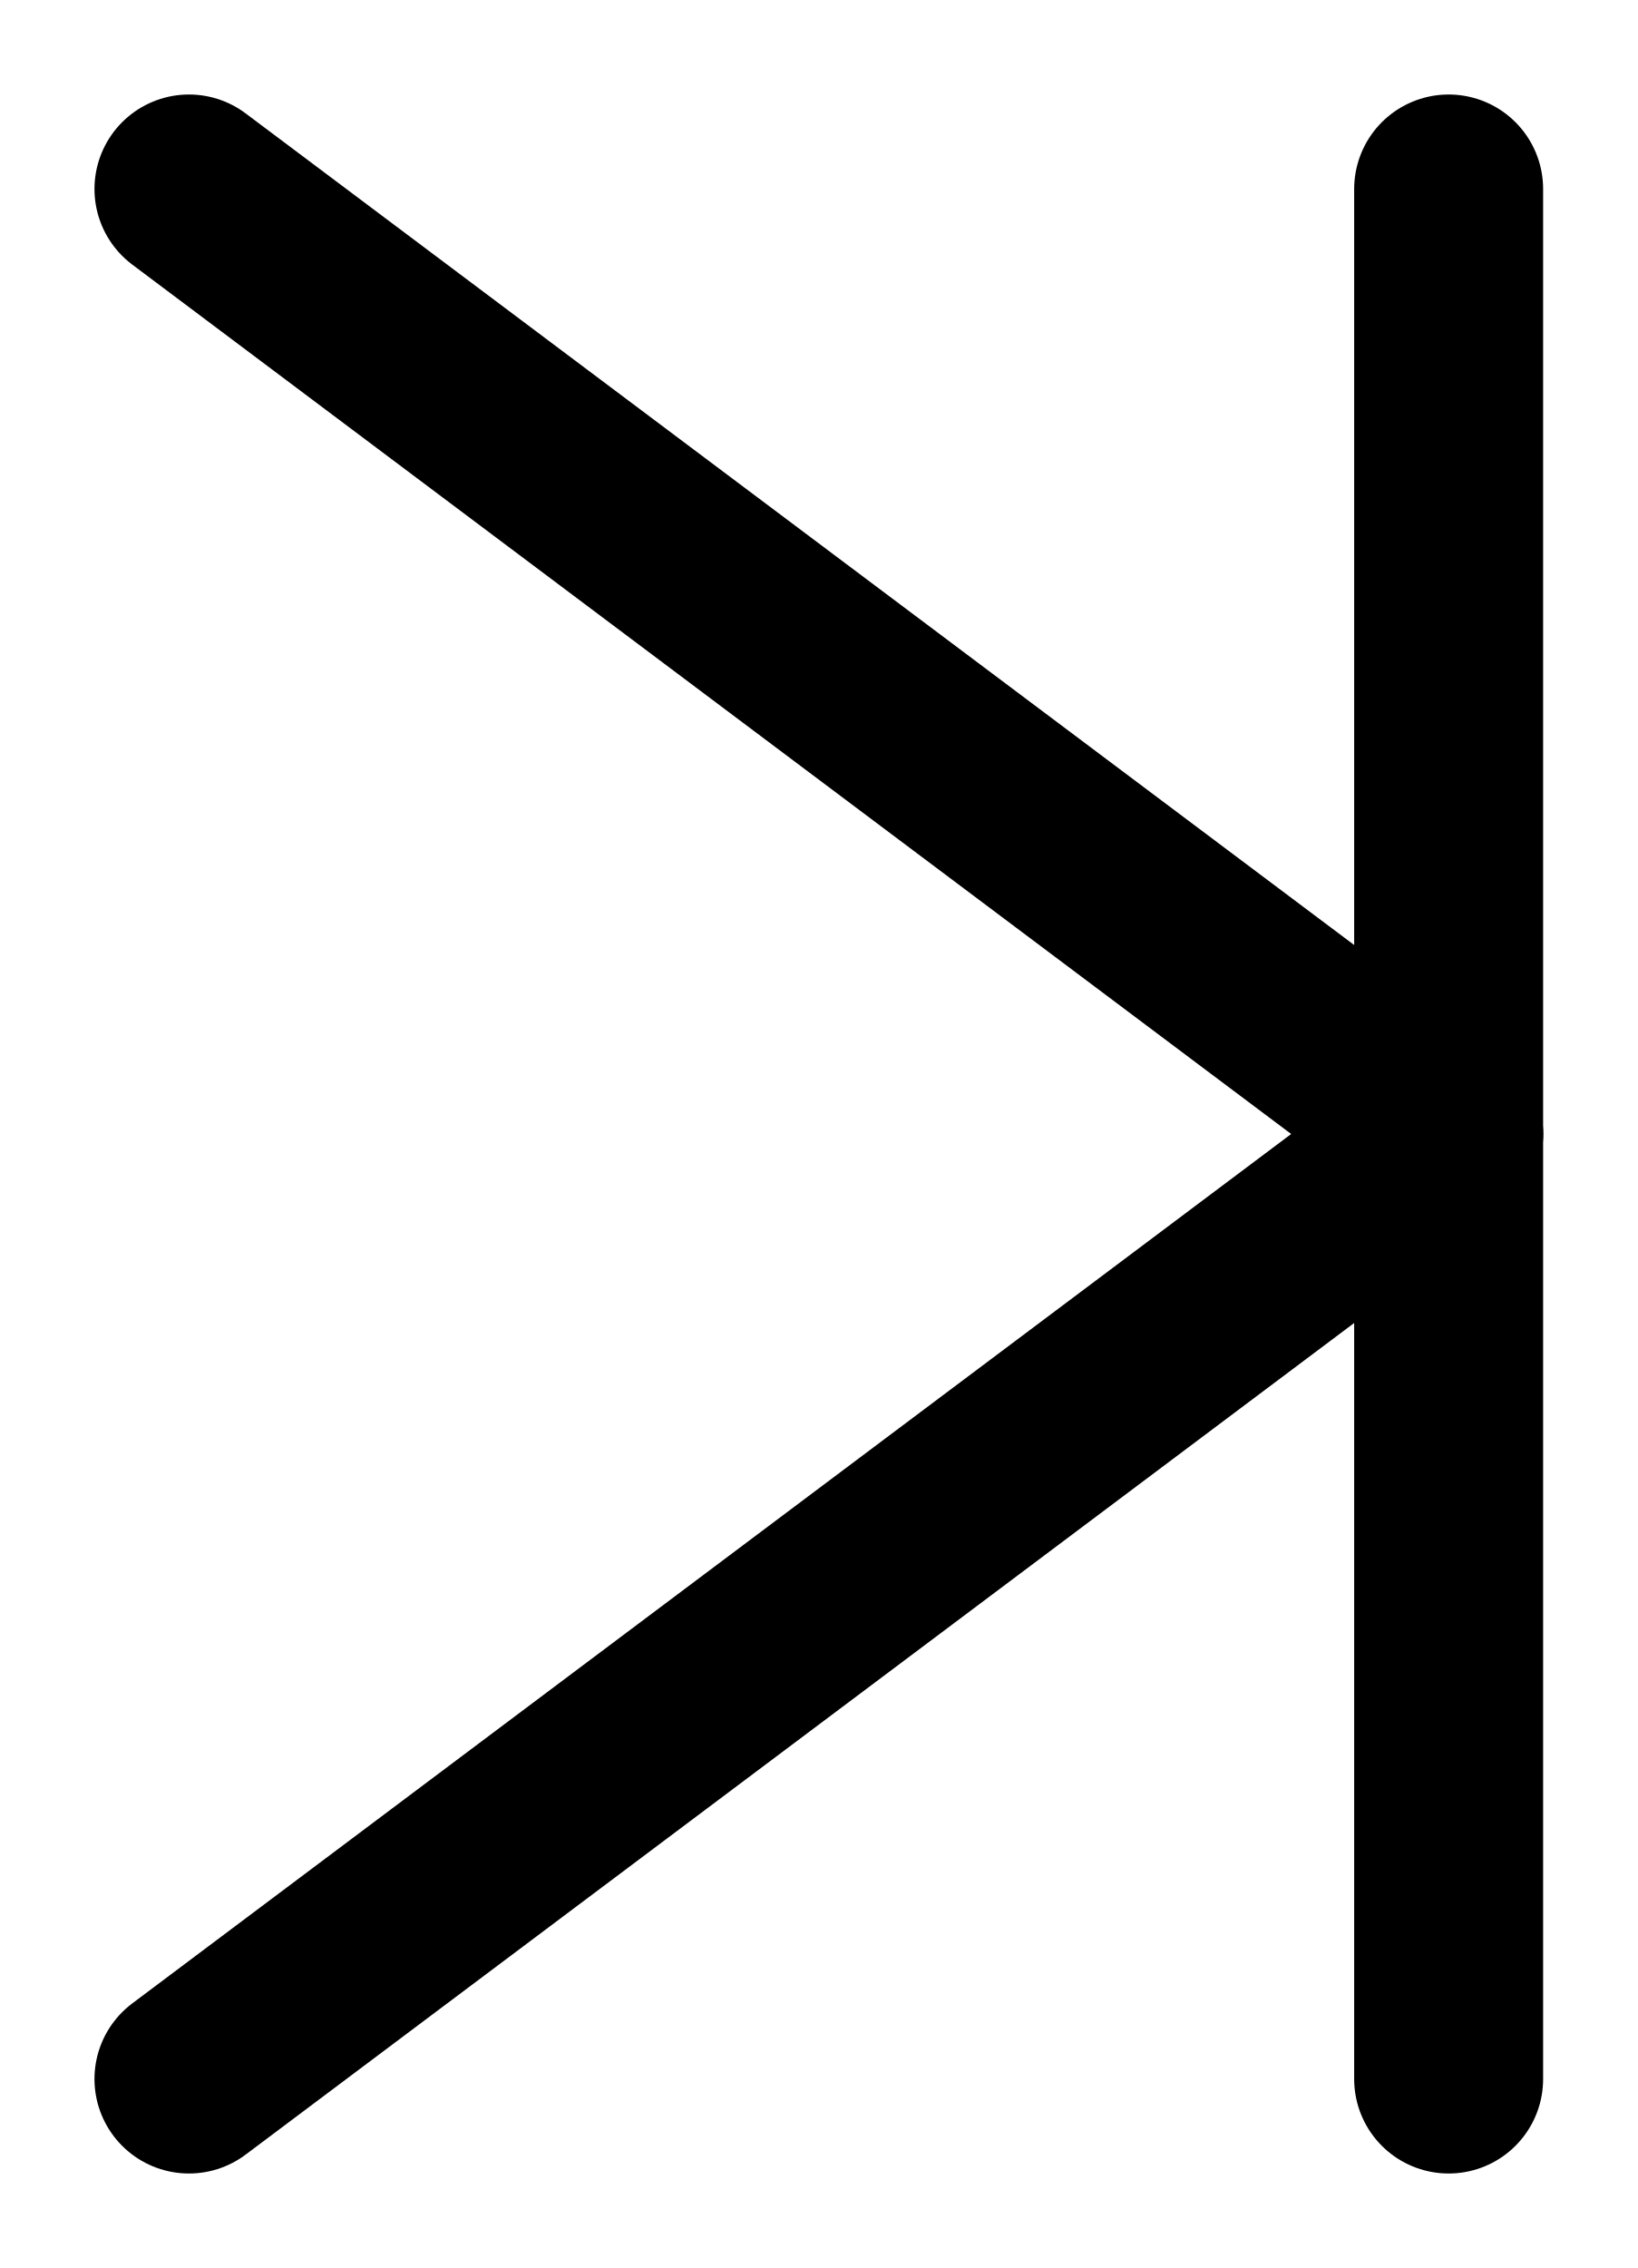
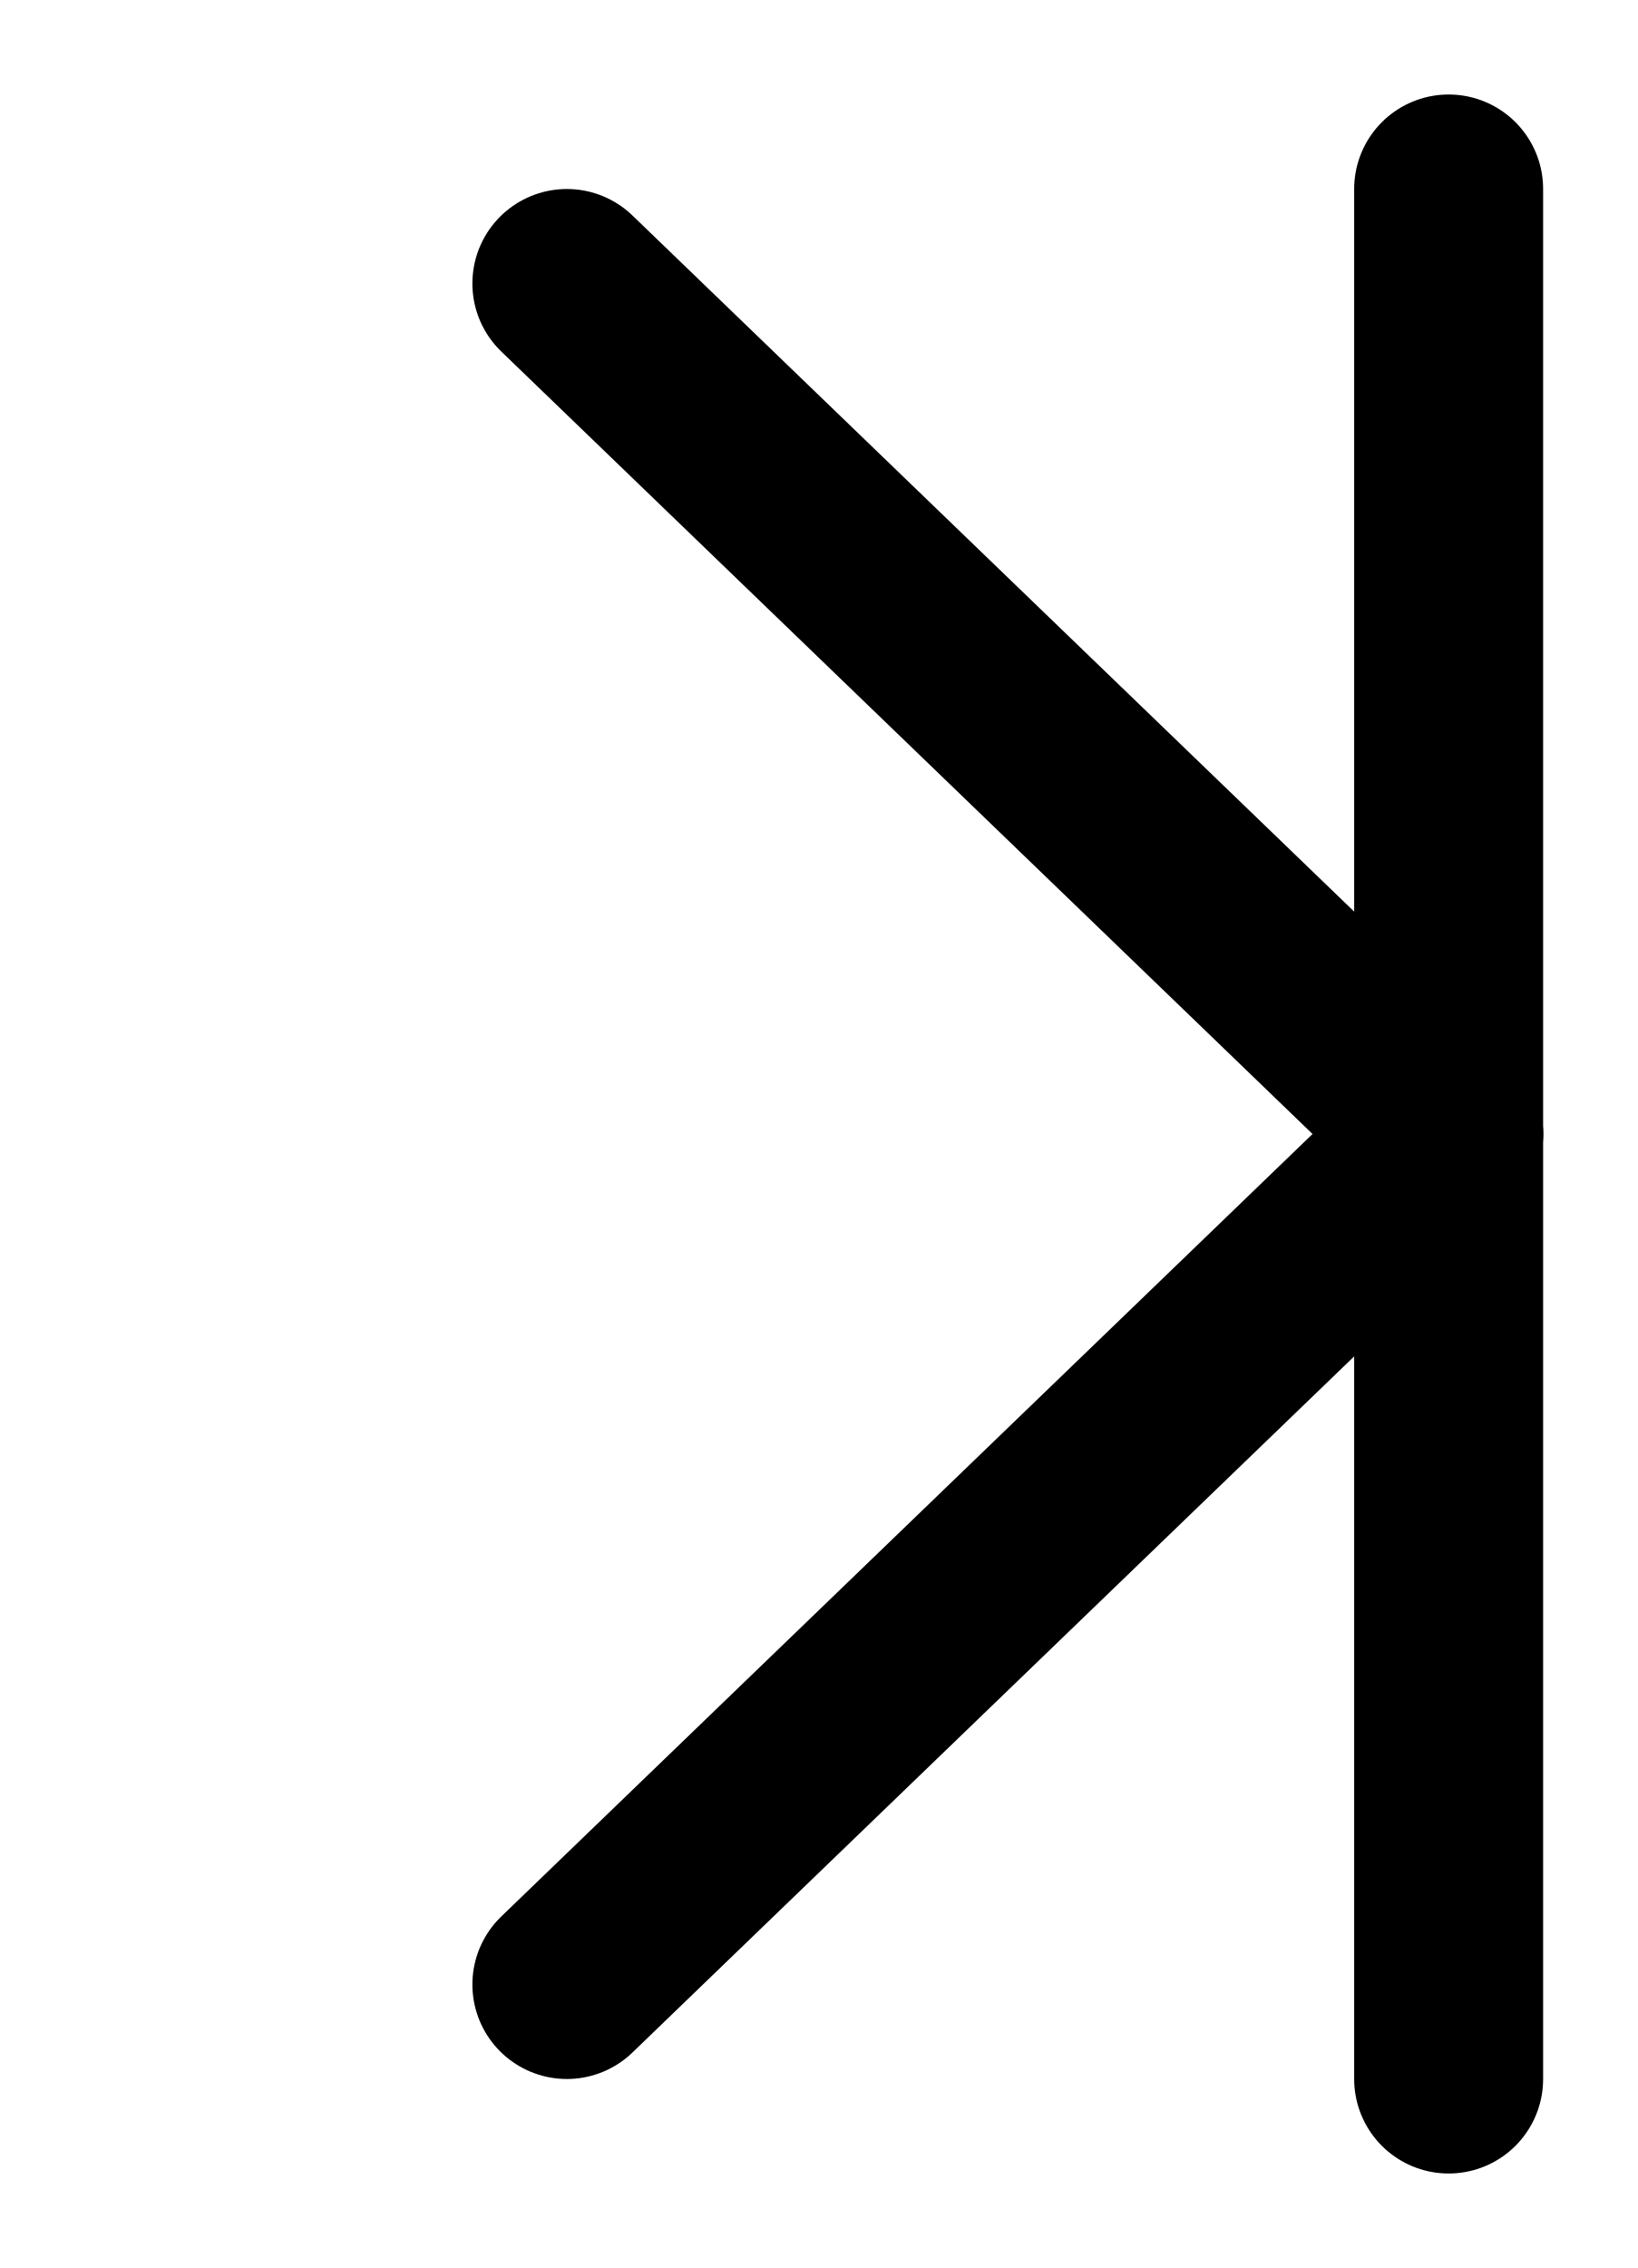
<svg xmlns="http://www.w3.org/2000/svg" version="1.0" id="EtruscanArchaicK-01" x="0px" y="0px" width="130" height="180">
  <line fill="none" stroke="#000" stroke-width="15" stroke-linecap="round" stroke-linejoin="round" x1="115" y1="15" x2="115" y2="165" />
-   <line fill="none" stroke="#000" stroke-width="15" stroke-linecap="round" stroke-linejoin="round" x1="115" y1="90.0" x2="15" y2="15" />
-   <line fill="none" stroke="#000" stroke-width="15" stroke-linecap="round" stroke-linejoin="round" x1="115" y1="90.0" x2="15" y2="165" />
+   <line fill="none" stroke="#000" stroke-width="15" stroke-linecap="round" stroke-linejoin="round" x1="115" y1="90.0" x2="45.0" y2="22.5" />
+   <line fill="none" stroke="#000" stroke-width="15" stroke-linecap="round" stroke-linejoin="round" x1="115" y1="90.0" x2="45.0" y2="157.5" />
</svg>
